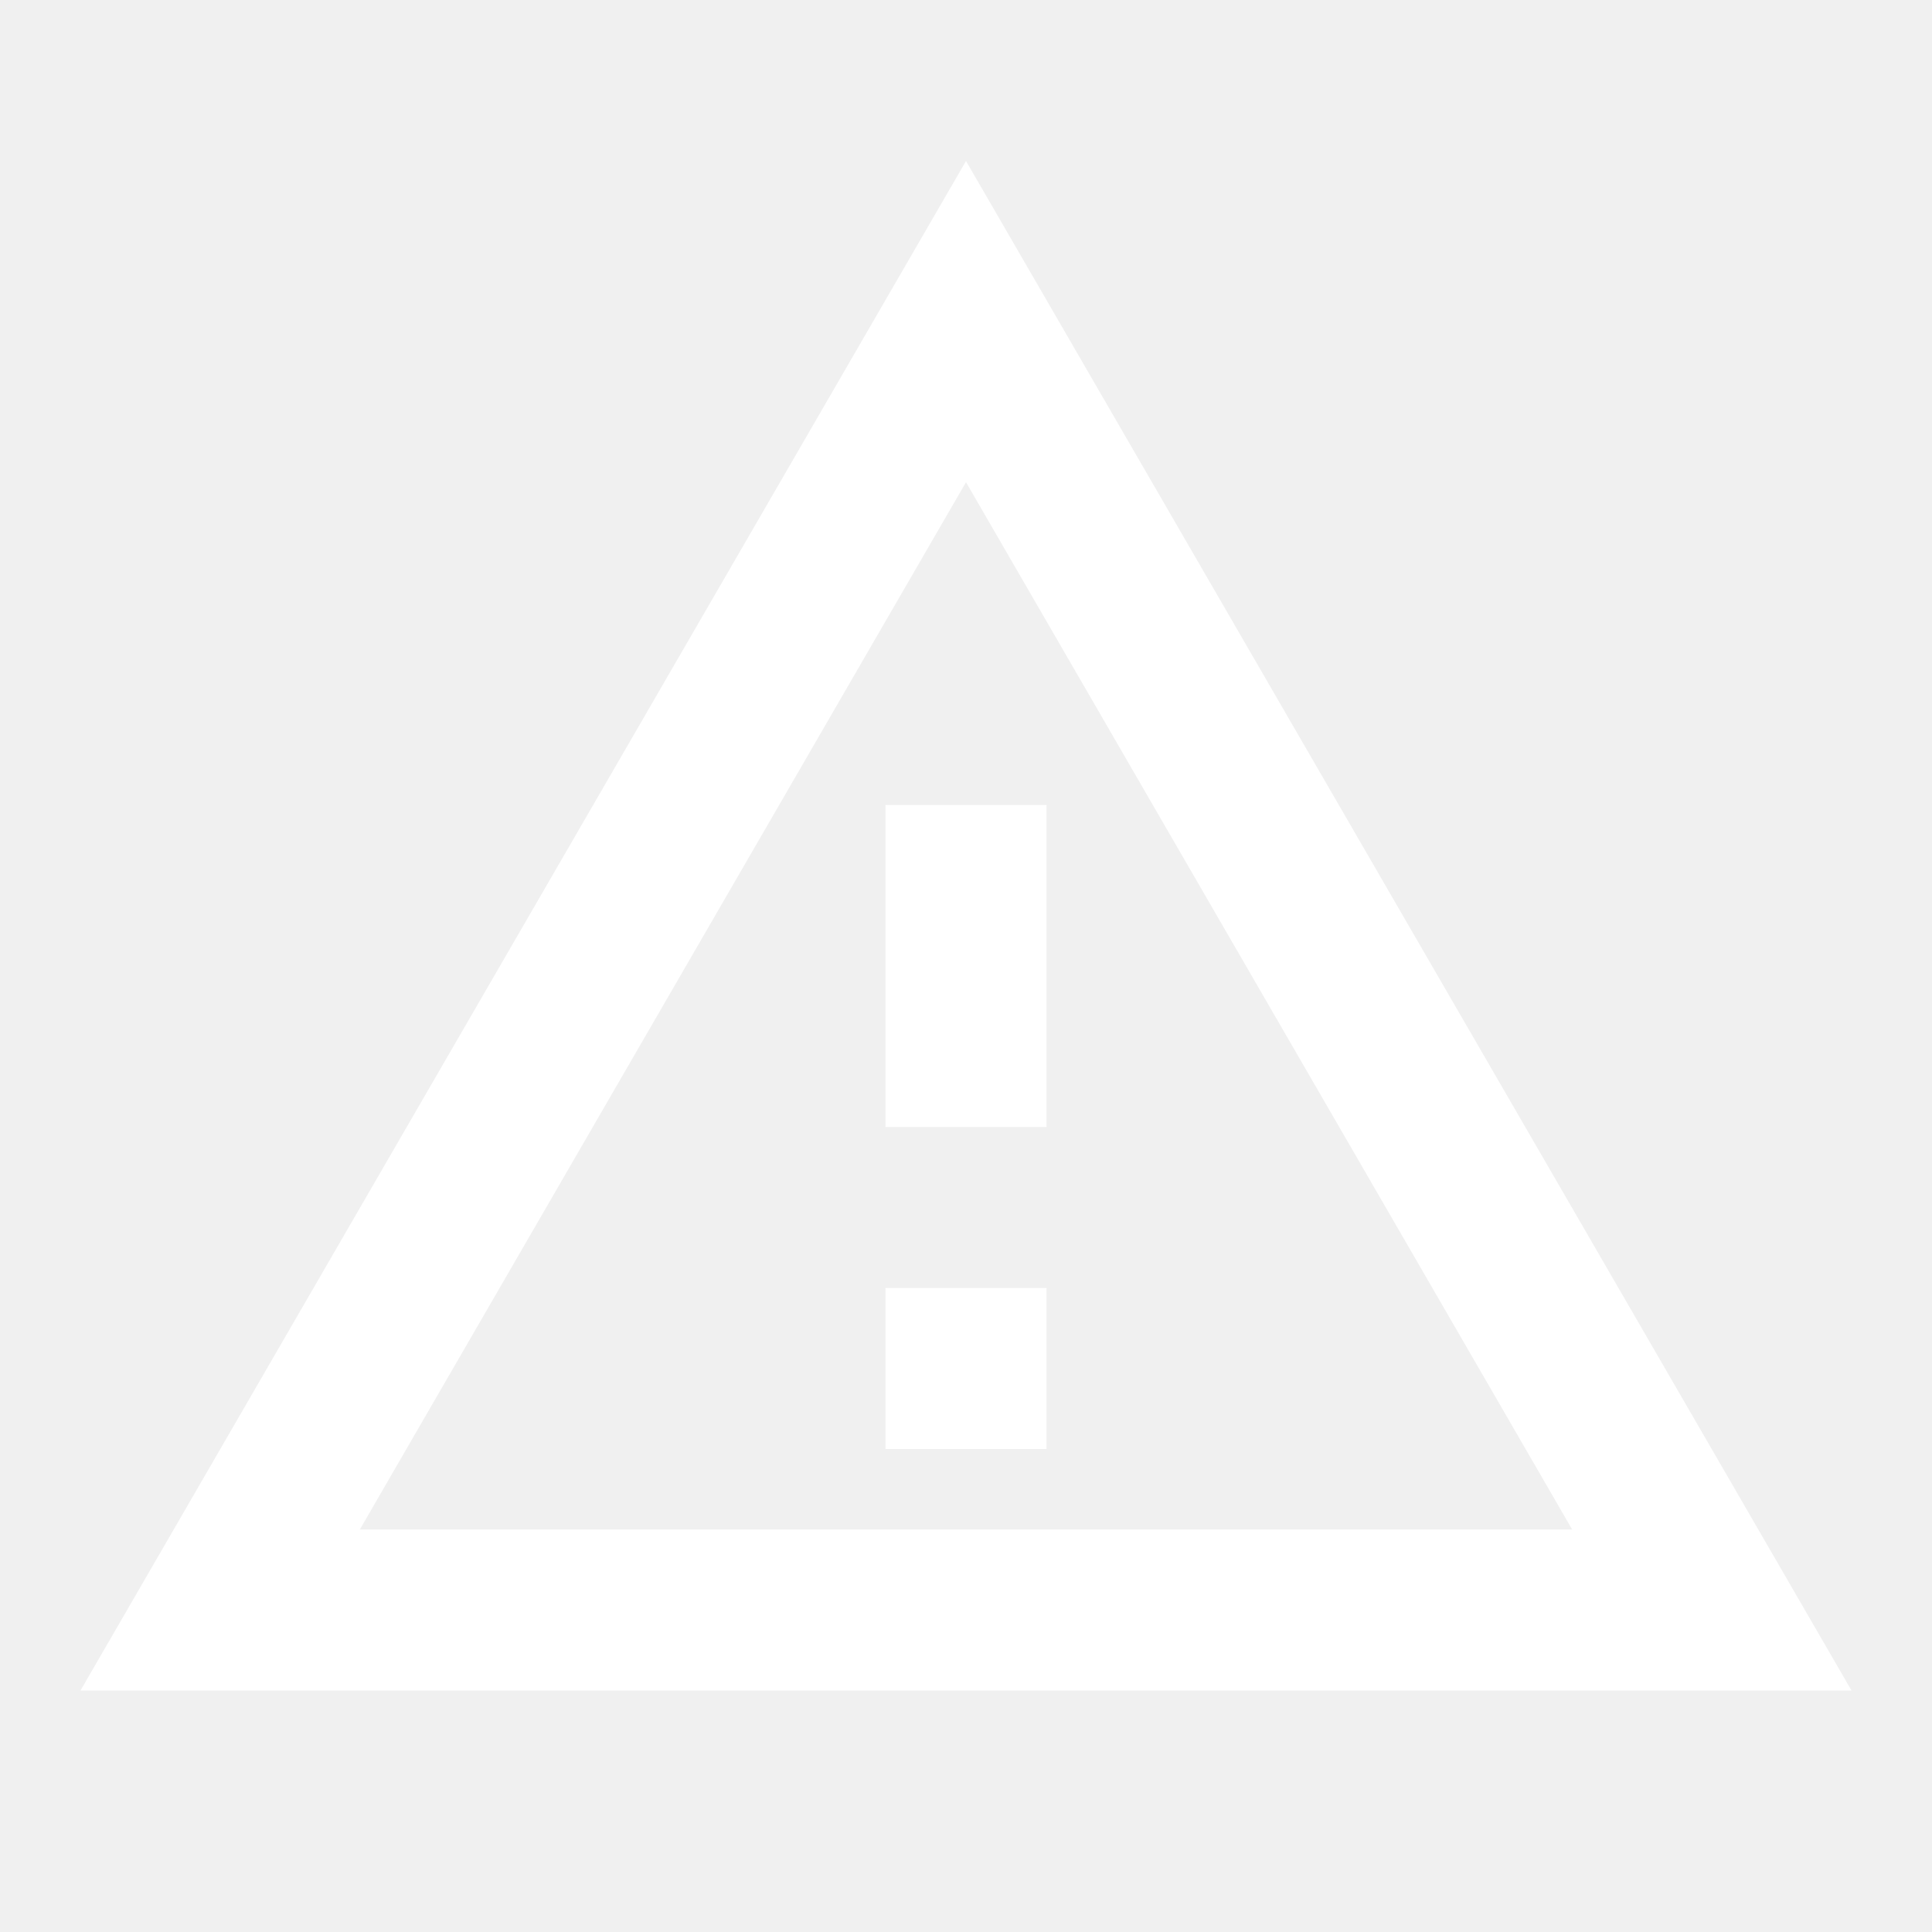
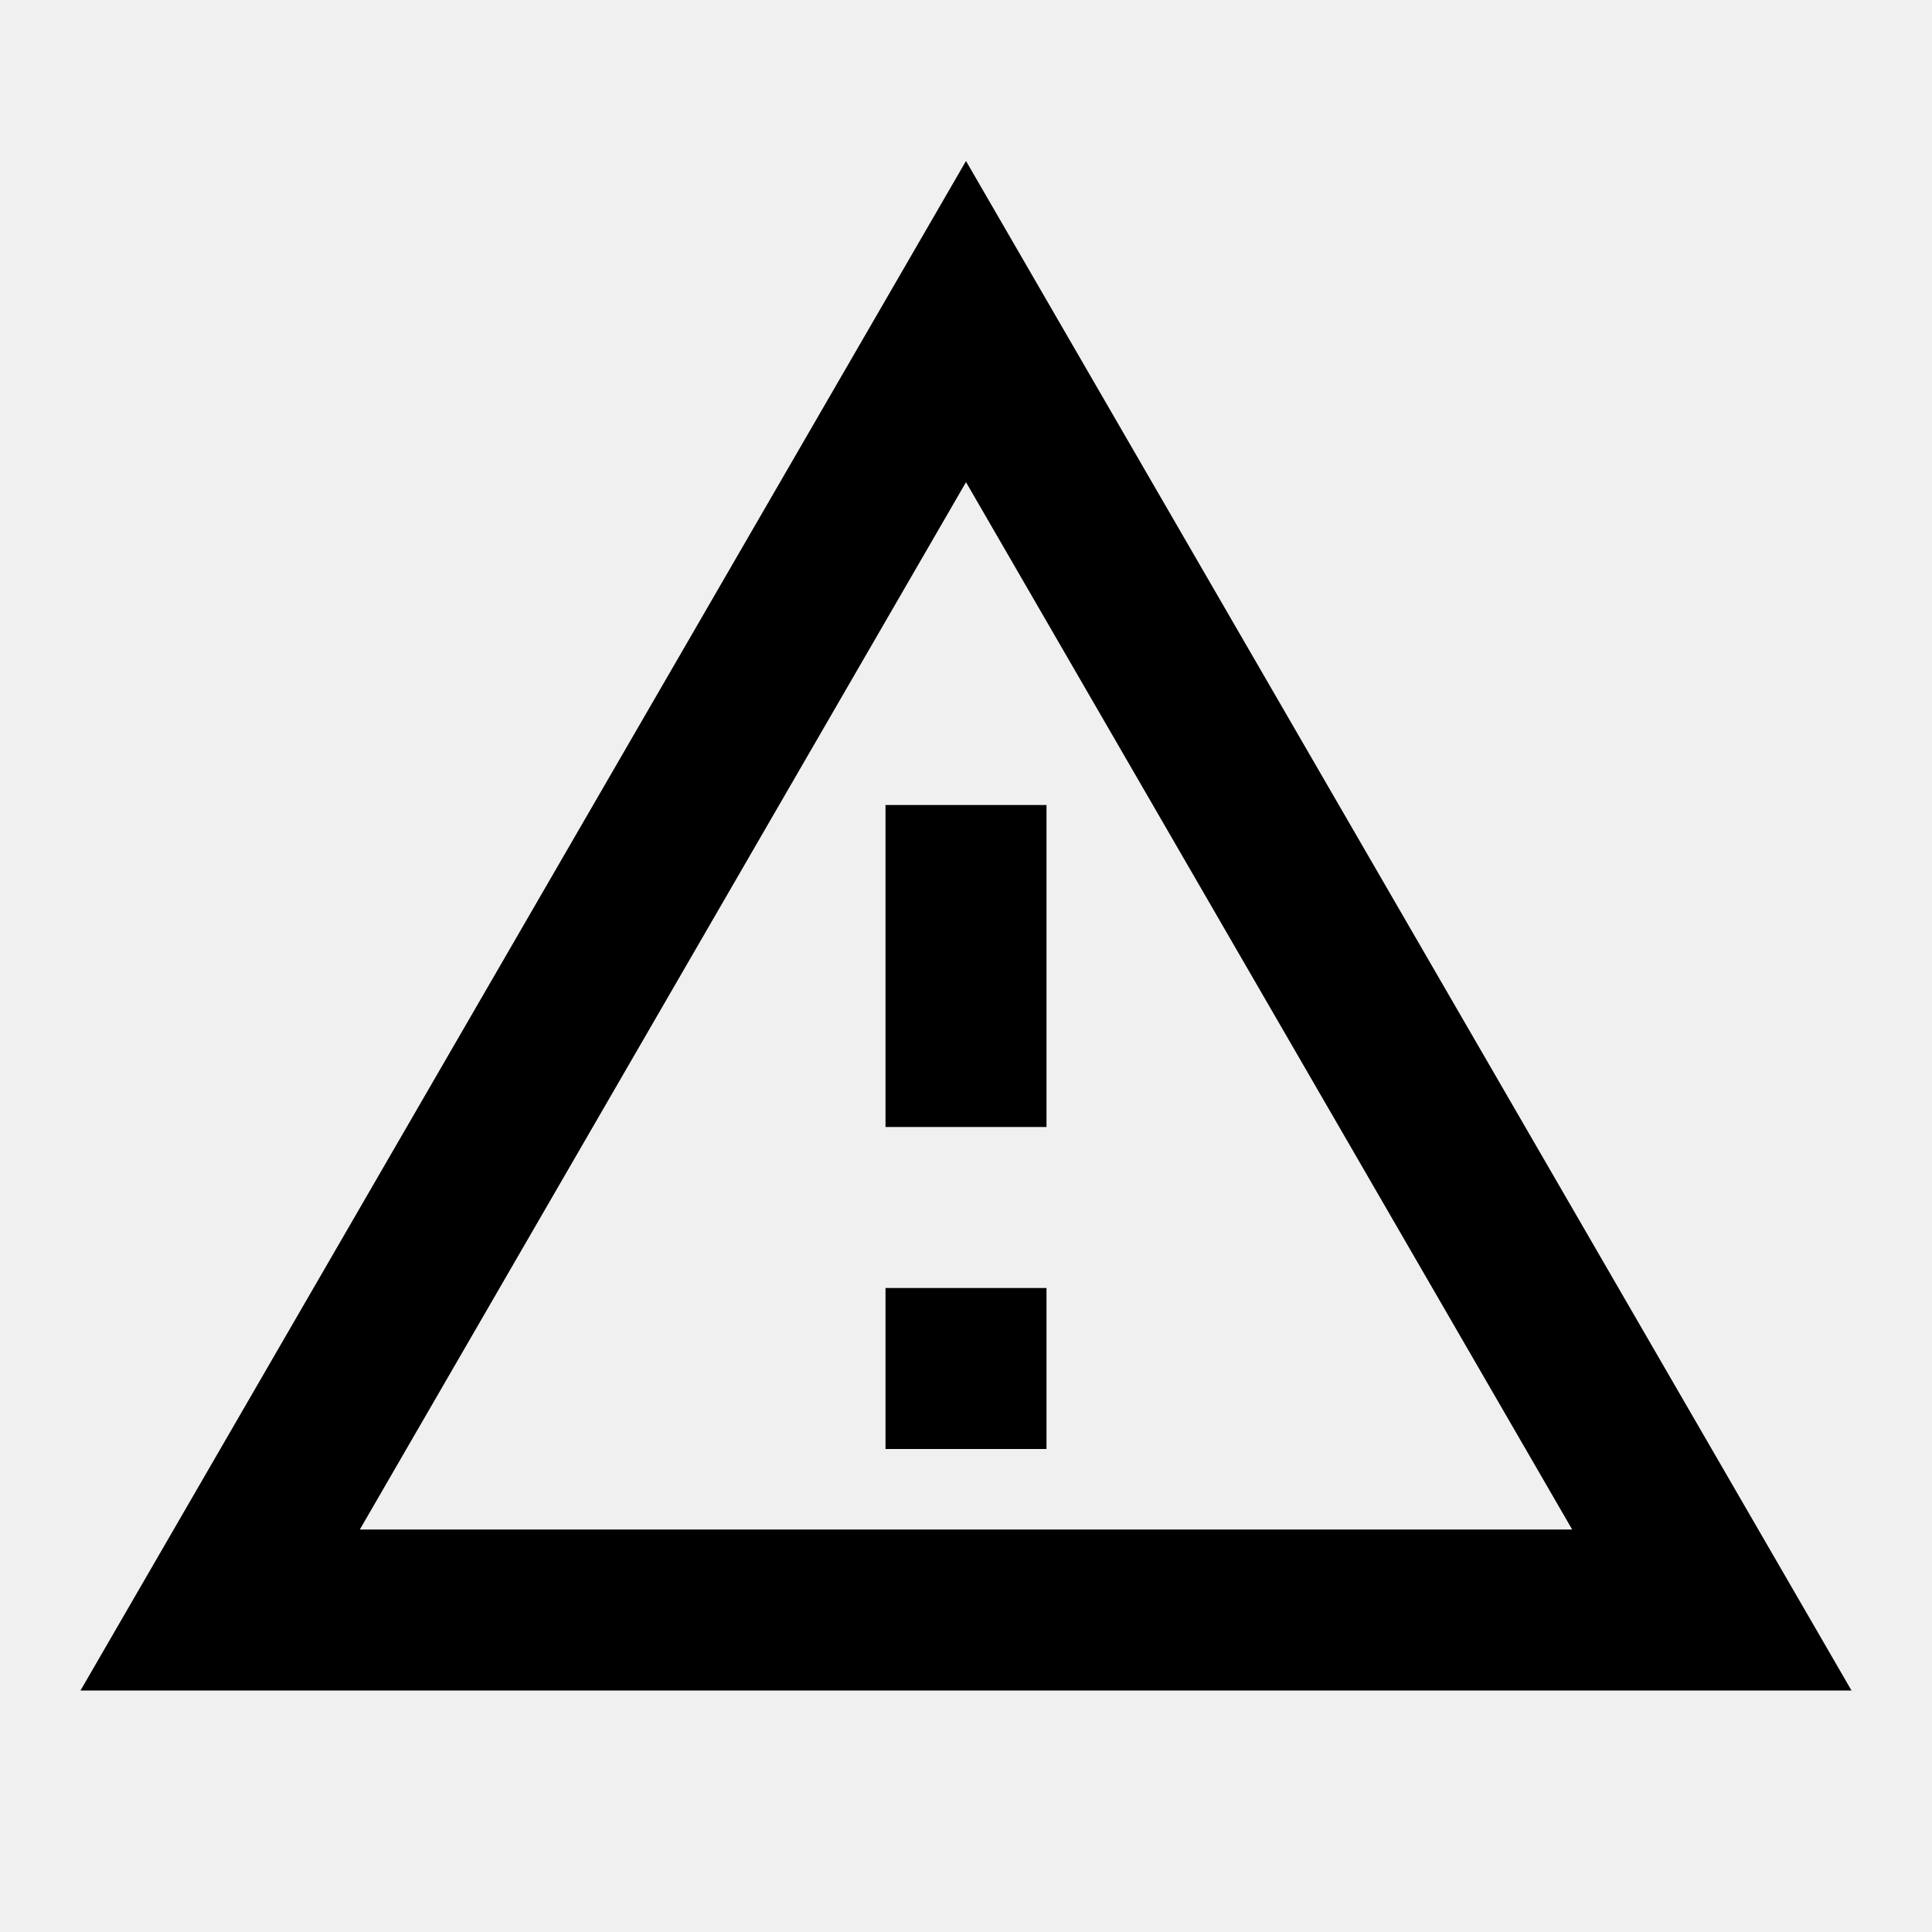
- <svg xmlns="http://www.w3.org/2000/svg" width="24" height="24" viewBox="0 0 24 24" fill="none">
-   <path fill-rule="evenodd" clip-rule="evenodd" d="M12 5.99L19.53 19H4.47L12 5.99ZM12 2L1 21H23L12 2ZM13 16H11V18H13V16ZM13 10H11V14H13V10Z" fill="white" />
+ <svg xmlns="http://www.w3.org/2000/svg" width="24" height="24" viewBox="0 0 24 24" fill="currentColor">
+   <path fill-rule="evenodd" clip-rule="evenodd" d="M12 5.99L19.53 19H4.47L12 5.99ZM12 2L1 21H23L12 2ZM13 16H11V18H13V16ZM13 10H11V14H13V10Z" />
</svg>
